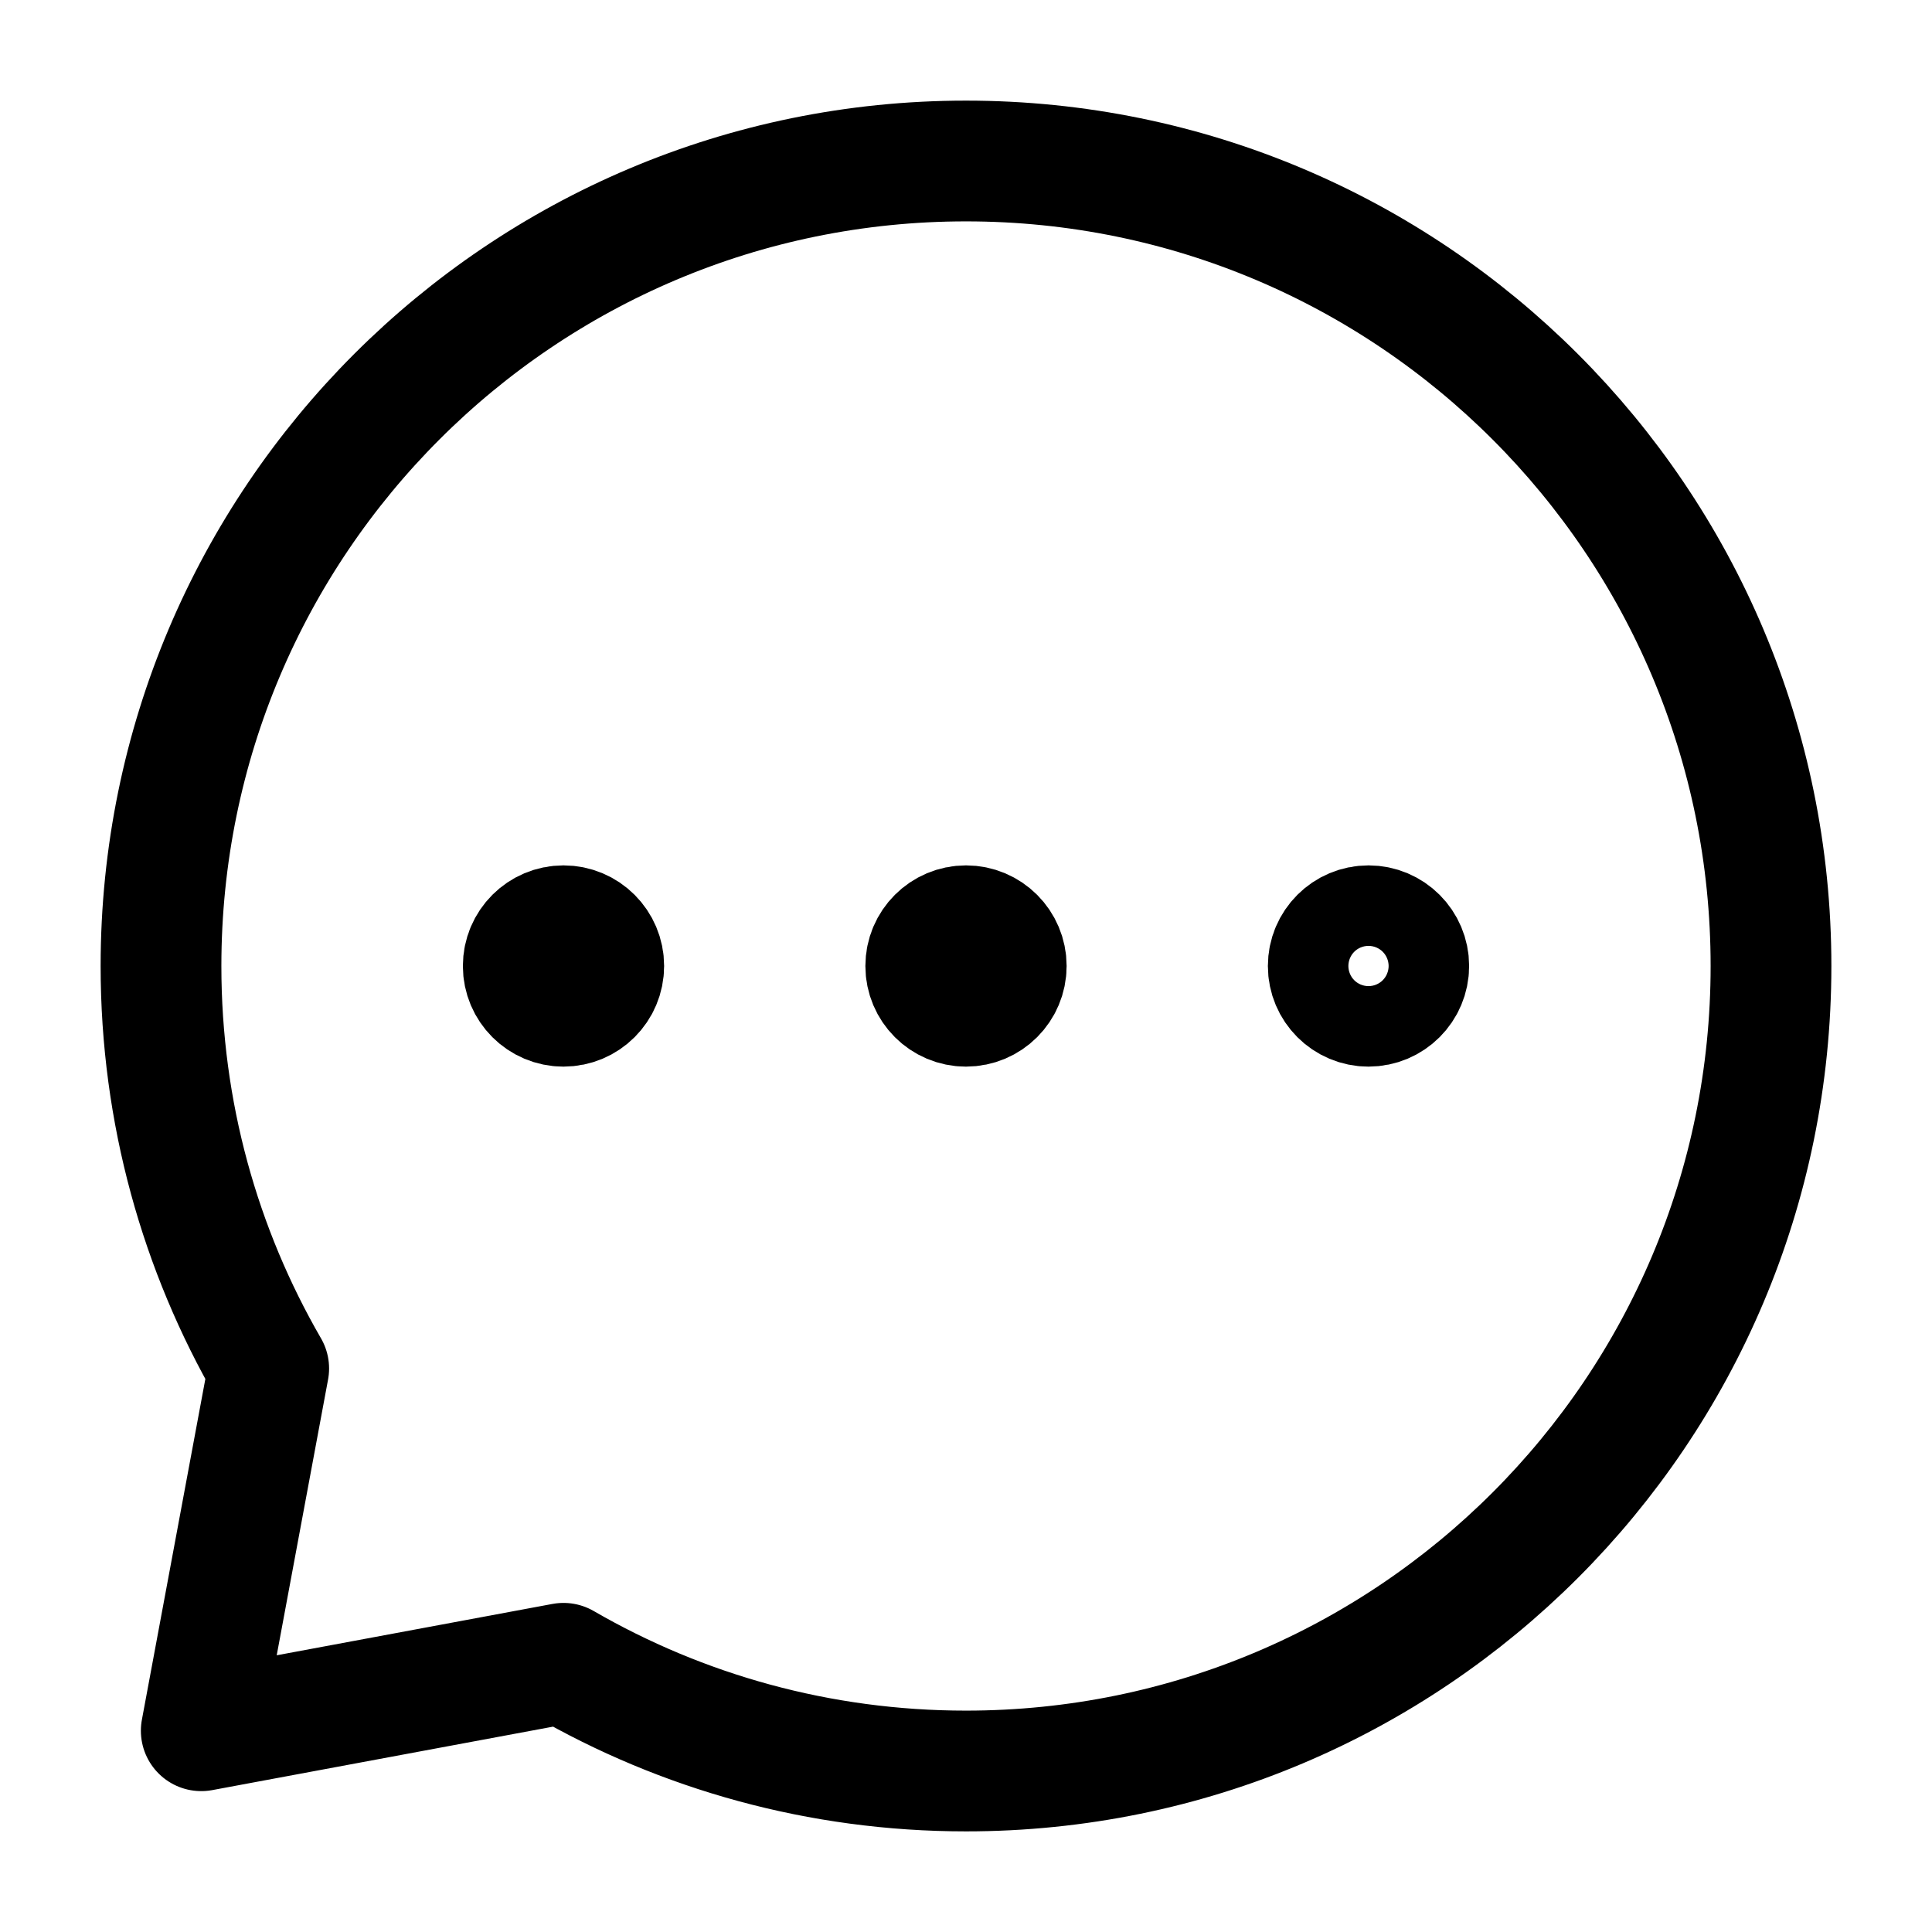
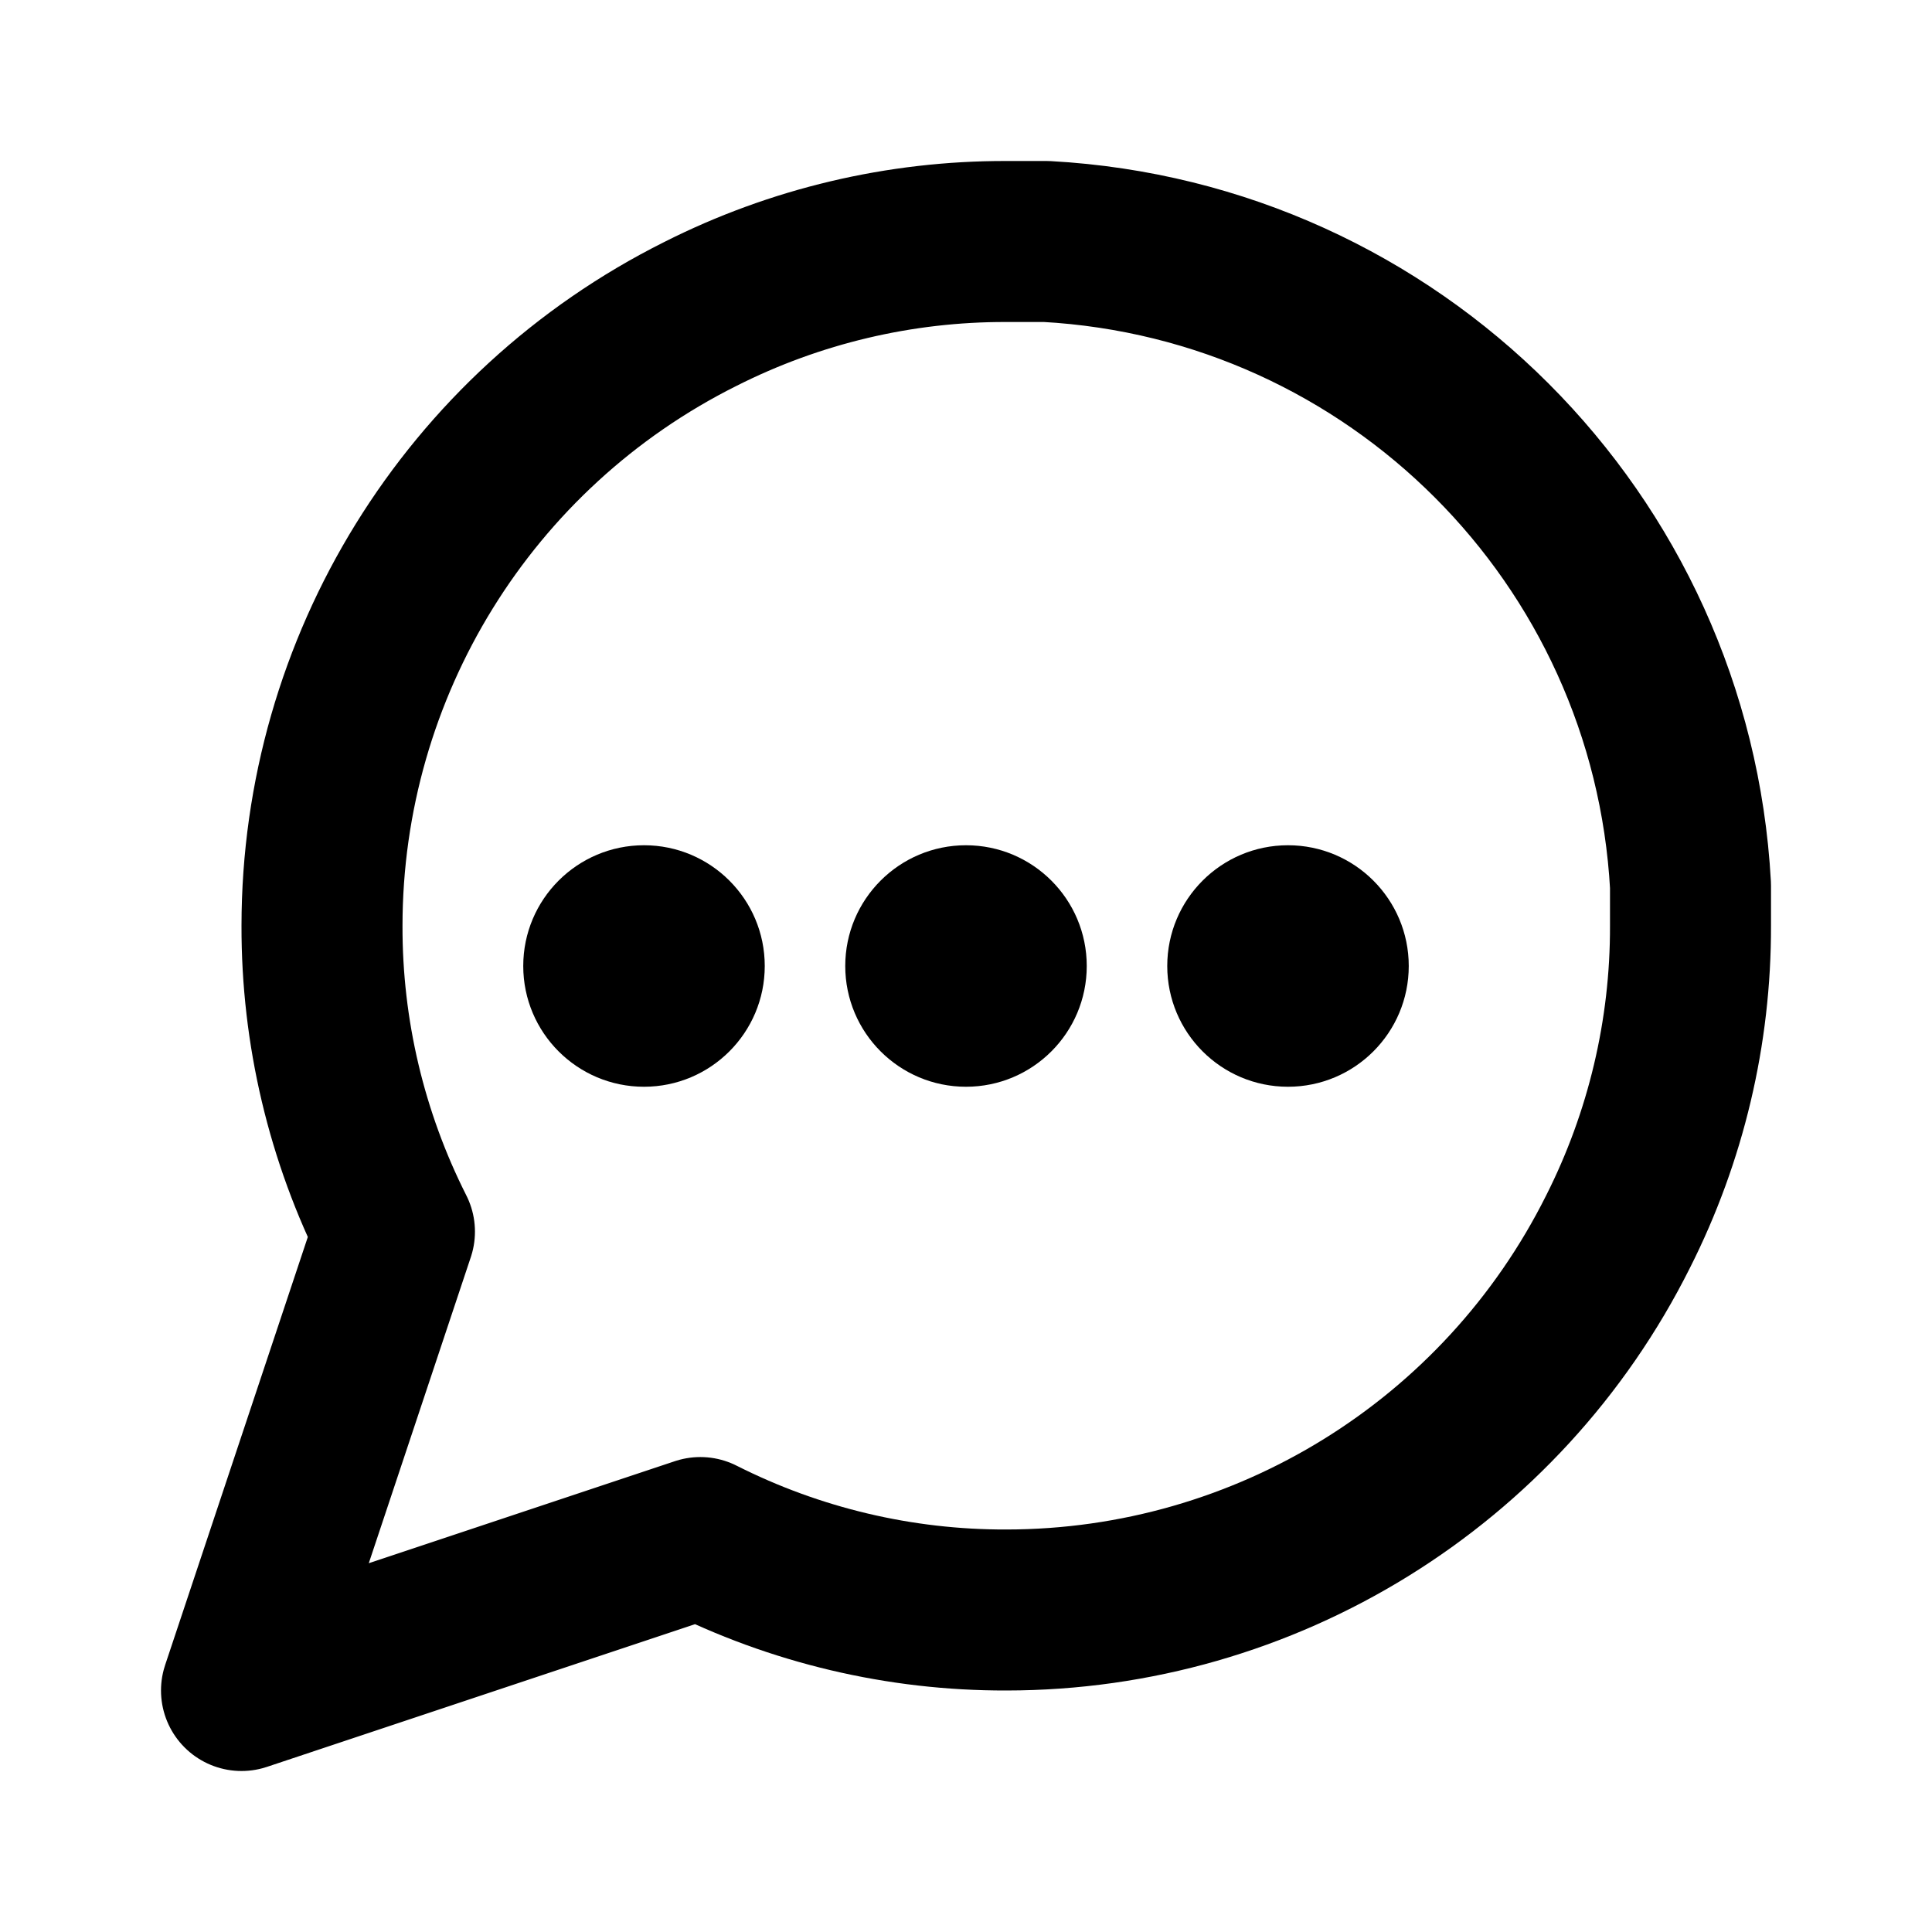
- <svg xmlns="http://www.w3.org/2000/svg" width="24px" height="24px" stroke-width="1.5" viewBox="0 0 24 24" fill="none" color="#000000">
-   <path d="M17 12.5C17.276 12.5 17.5 12.276 17.5 12C17.5 11.724 17.276 11.5 17 11.5C16.724 11.5 16.5 11.724 16.5 12C16.5 12.276 16.724 12.5 17 12.5Z" stroke="#000000" stroke-width="1.5" stroke-linecap="round" stroke-linejoin="round" />
-   <path d="M12 12.5C12.276 12.5 12.5 12.276 12.5 12C12.5 11.724 12.276 11.5 12 11.5C11.724 11.5 11.5 11.724 11.5 12C11.5 12.276 11.724 12.5 12 12.5Z" fill="#000000" stroke="#000000" stroke-width="1.5" stroke-linecap="round" stroke-linejoin="round" />
-   <path d="M7 12.5C7.276 12.5 7.5 12.276 7.5 12C7.5 11.724 7.276 11.5 7 11.5C6.724 11.5 6.5 11.724 6.5 12C6.5 12.276 6.724 12.5 7 12.5Z" fill="#000000" stroke="#000000" stroke-width="1.5" stroke-linecap="round" stroke-linejoin="round" />
-   <path d="M12 22C17.523 22 22 17.523 22 12C22 6.477 17.523 2 12 2C6.477 2 2 6.477 2 12C2 13.821 2.487 15.529 3.338 17L2.5 21.5L7 20.662C8.471 21.513 10.179 22 12 22Z" stroke="#000000" stroke-width="1.5" stroke-linecap="round" stroke-linejoin="round" />
+ <svg xmlns="http://www.w3.org/2000/svg" width="24" height="24" viewBox="0 0 24 24" fill="none" stroke="currentColor" stroke-width="2" stroke-linecap="round" stroke-linejoin="round">
+   <path d="M21 11.5a8.38 8.38 0 0 1-.9 3.8 8.5 8.5 0 0 1-7.6 4.7 8.38 8.38 0 0 1-3.8-.9L3 21l1.9-5.7a8.38 8.38 0 0 1-.9-3.8 8.5 8.5 0 0 1 4.7-7.6 8.38 8.38 0 0 1 3.8-.9h.5a8.48 8.48 0 0 1 8 8v.5z" />
+   <circle cx="8" cy="12" r="1.5" fill="currentColor" stroke="none" />
+   <circle cx="12" cy="12" r="1.5" fill="currentColor" stroke="none" />
+   <circle cx="16" cy="12" r="1.5" fill="currentColor" stroke="none" />
</svg>
